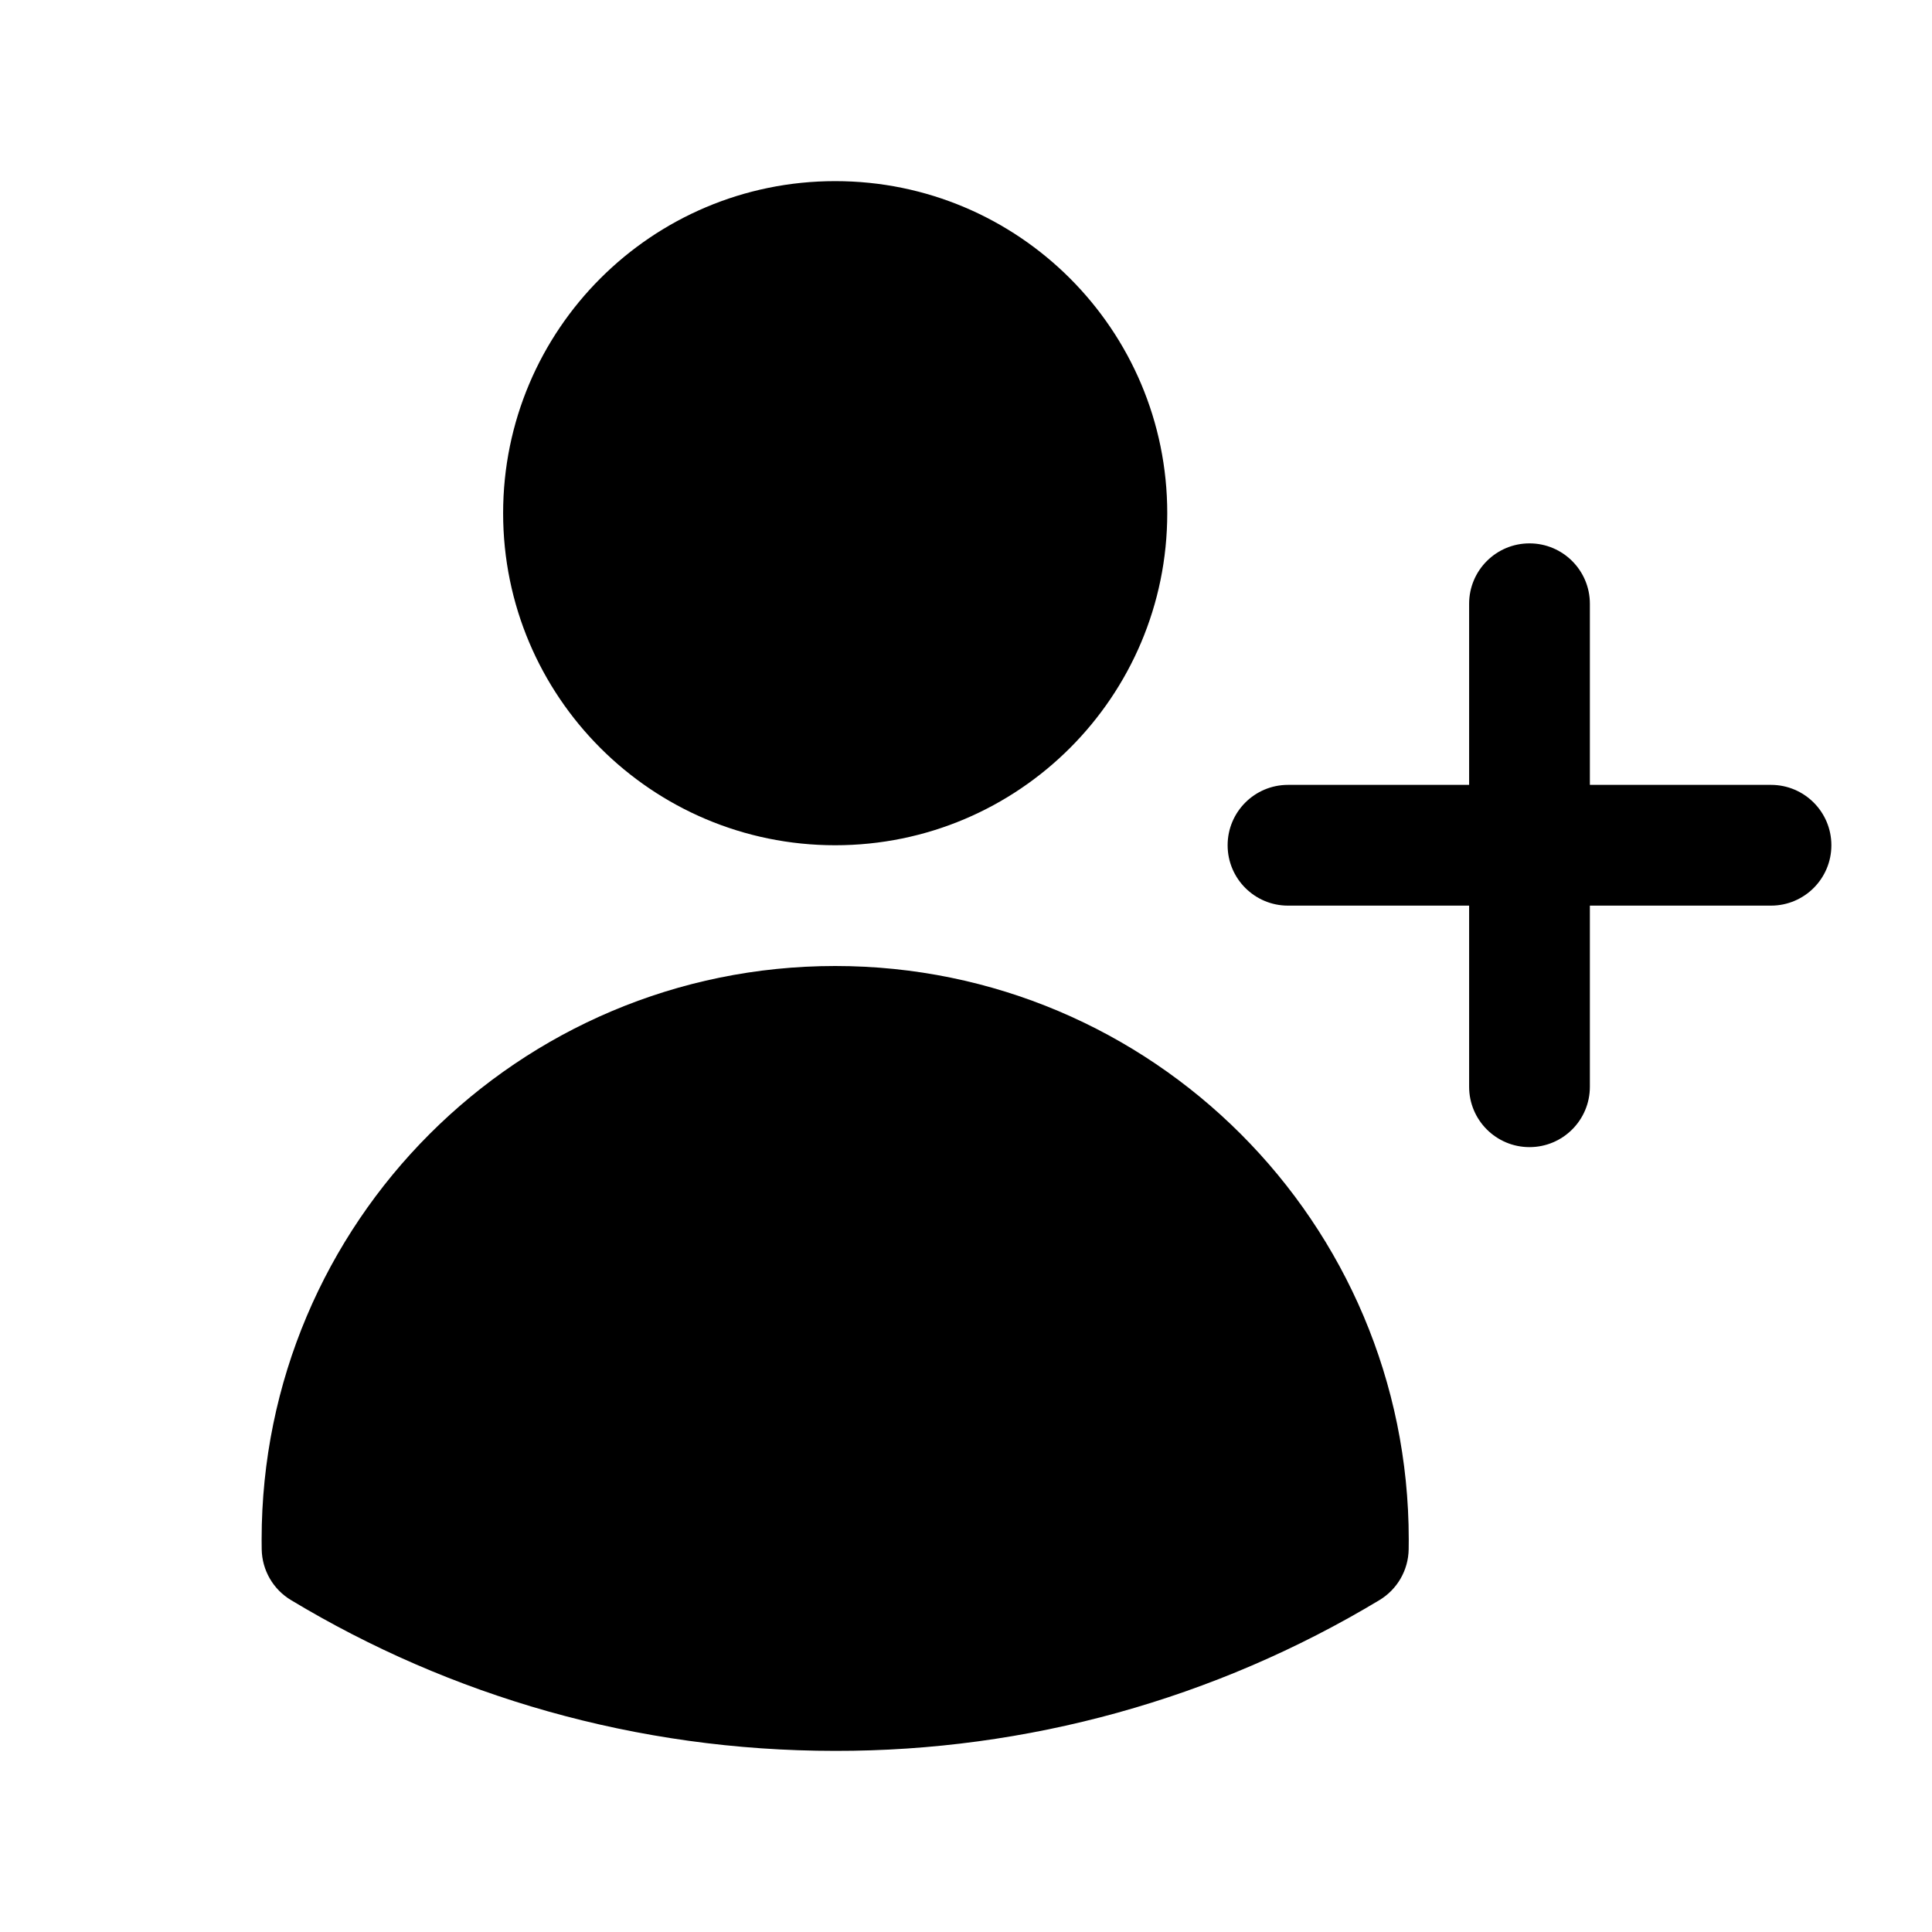
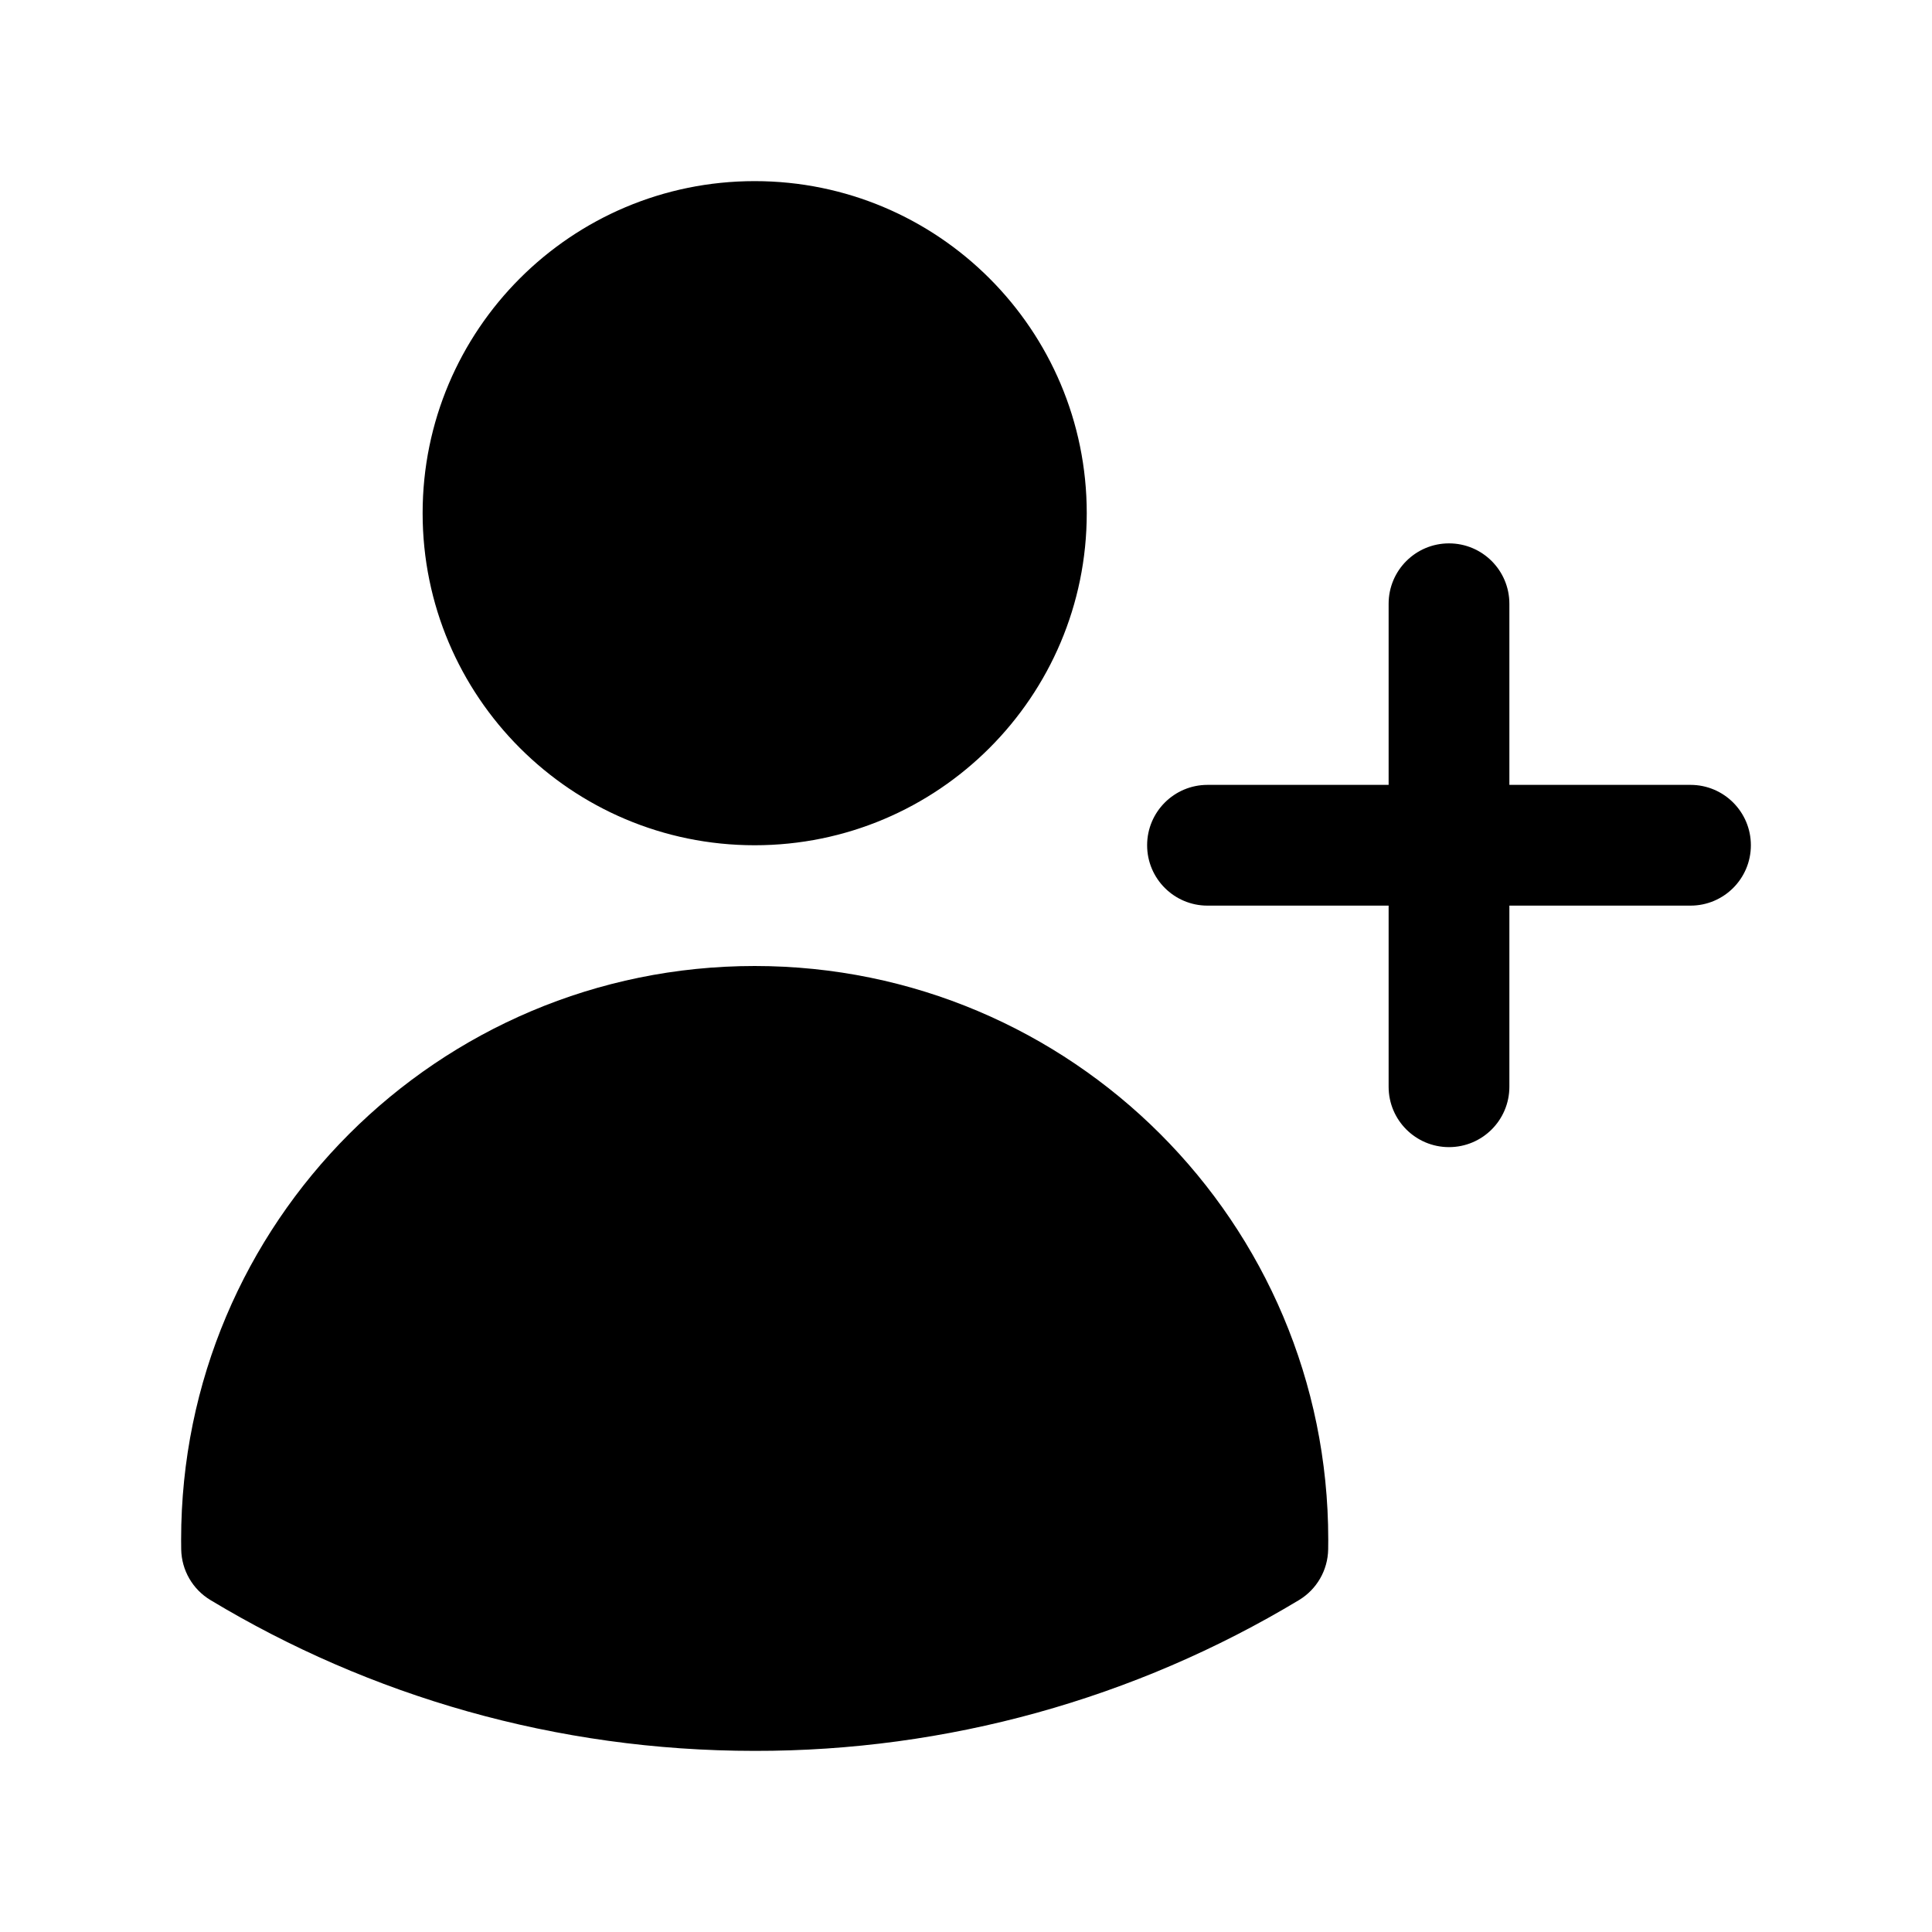
<svg xmlns="http://www.w3.org/2000/svg" viewBox="0 0 24 24" fill="currentColor" aria-hidden="true">
-   <path d="M6.25 6.375a4.125 4.125 0 1 1 8.25 0 4.125 4.125 0 0 1-8.25 0ZM3.25 19.125a7.125 7.125 0 0 1 14.25 0v.003l-.001.119a.75.75 0 0 1-.363.63 13.067 13.067 0 0 1-6.761 1.873c-2.472 0-4.786-.684-6.76-1.873a.75.75 0 0 1-.364-.63l-.001-.122ZM19.75 7.5a.75.75 0 0 0-1.5 0v2.25H16a.75.75 0 0 0 0 1.5h2.25v2.25a.75.75 0 0 0 1.5 0v-2.25H22a.75.75 0 0 0 0-1.5h-2.25V7.5Z" />
+   <path d="M5.25 6.375a4.125 4.125 0 1 1 8.25 0 4.125 4.125 0 0 1-8.25 0ZM2.25 19.125a7.125 7.125 0 0 1 14.25 0v.003l-.001.119a.75.75 0 0 1-.363.63 13.067 13.067 0 0 1-6.761 1.873c-2.472 0-4.786-.684-6.76-1.873a.75.75 0 0 1-.364-.63l-.001-.122ZM18.75 7.5a.75.75 0 0 0-1.5 0v2.25H15a.75.75 0 0 0 0 1.5h2.25v2.25a.75.75 0 0 0 1.5 0v-2.25H21a.75.75 0 0 0 0-1.5h-2.25V7.5Z" />
</svg>
